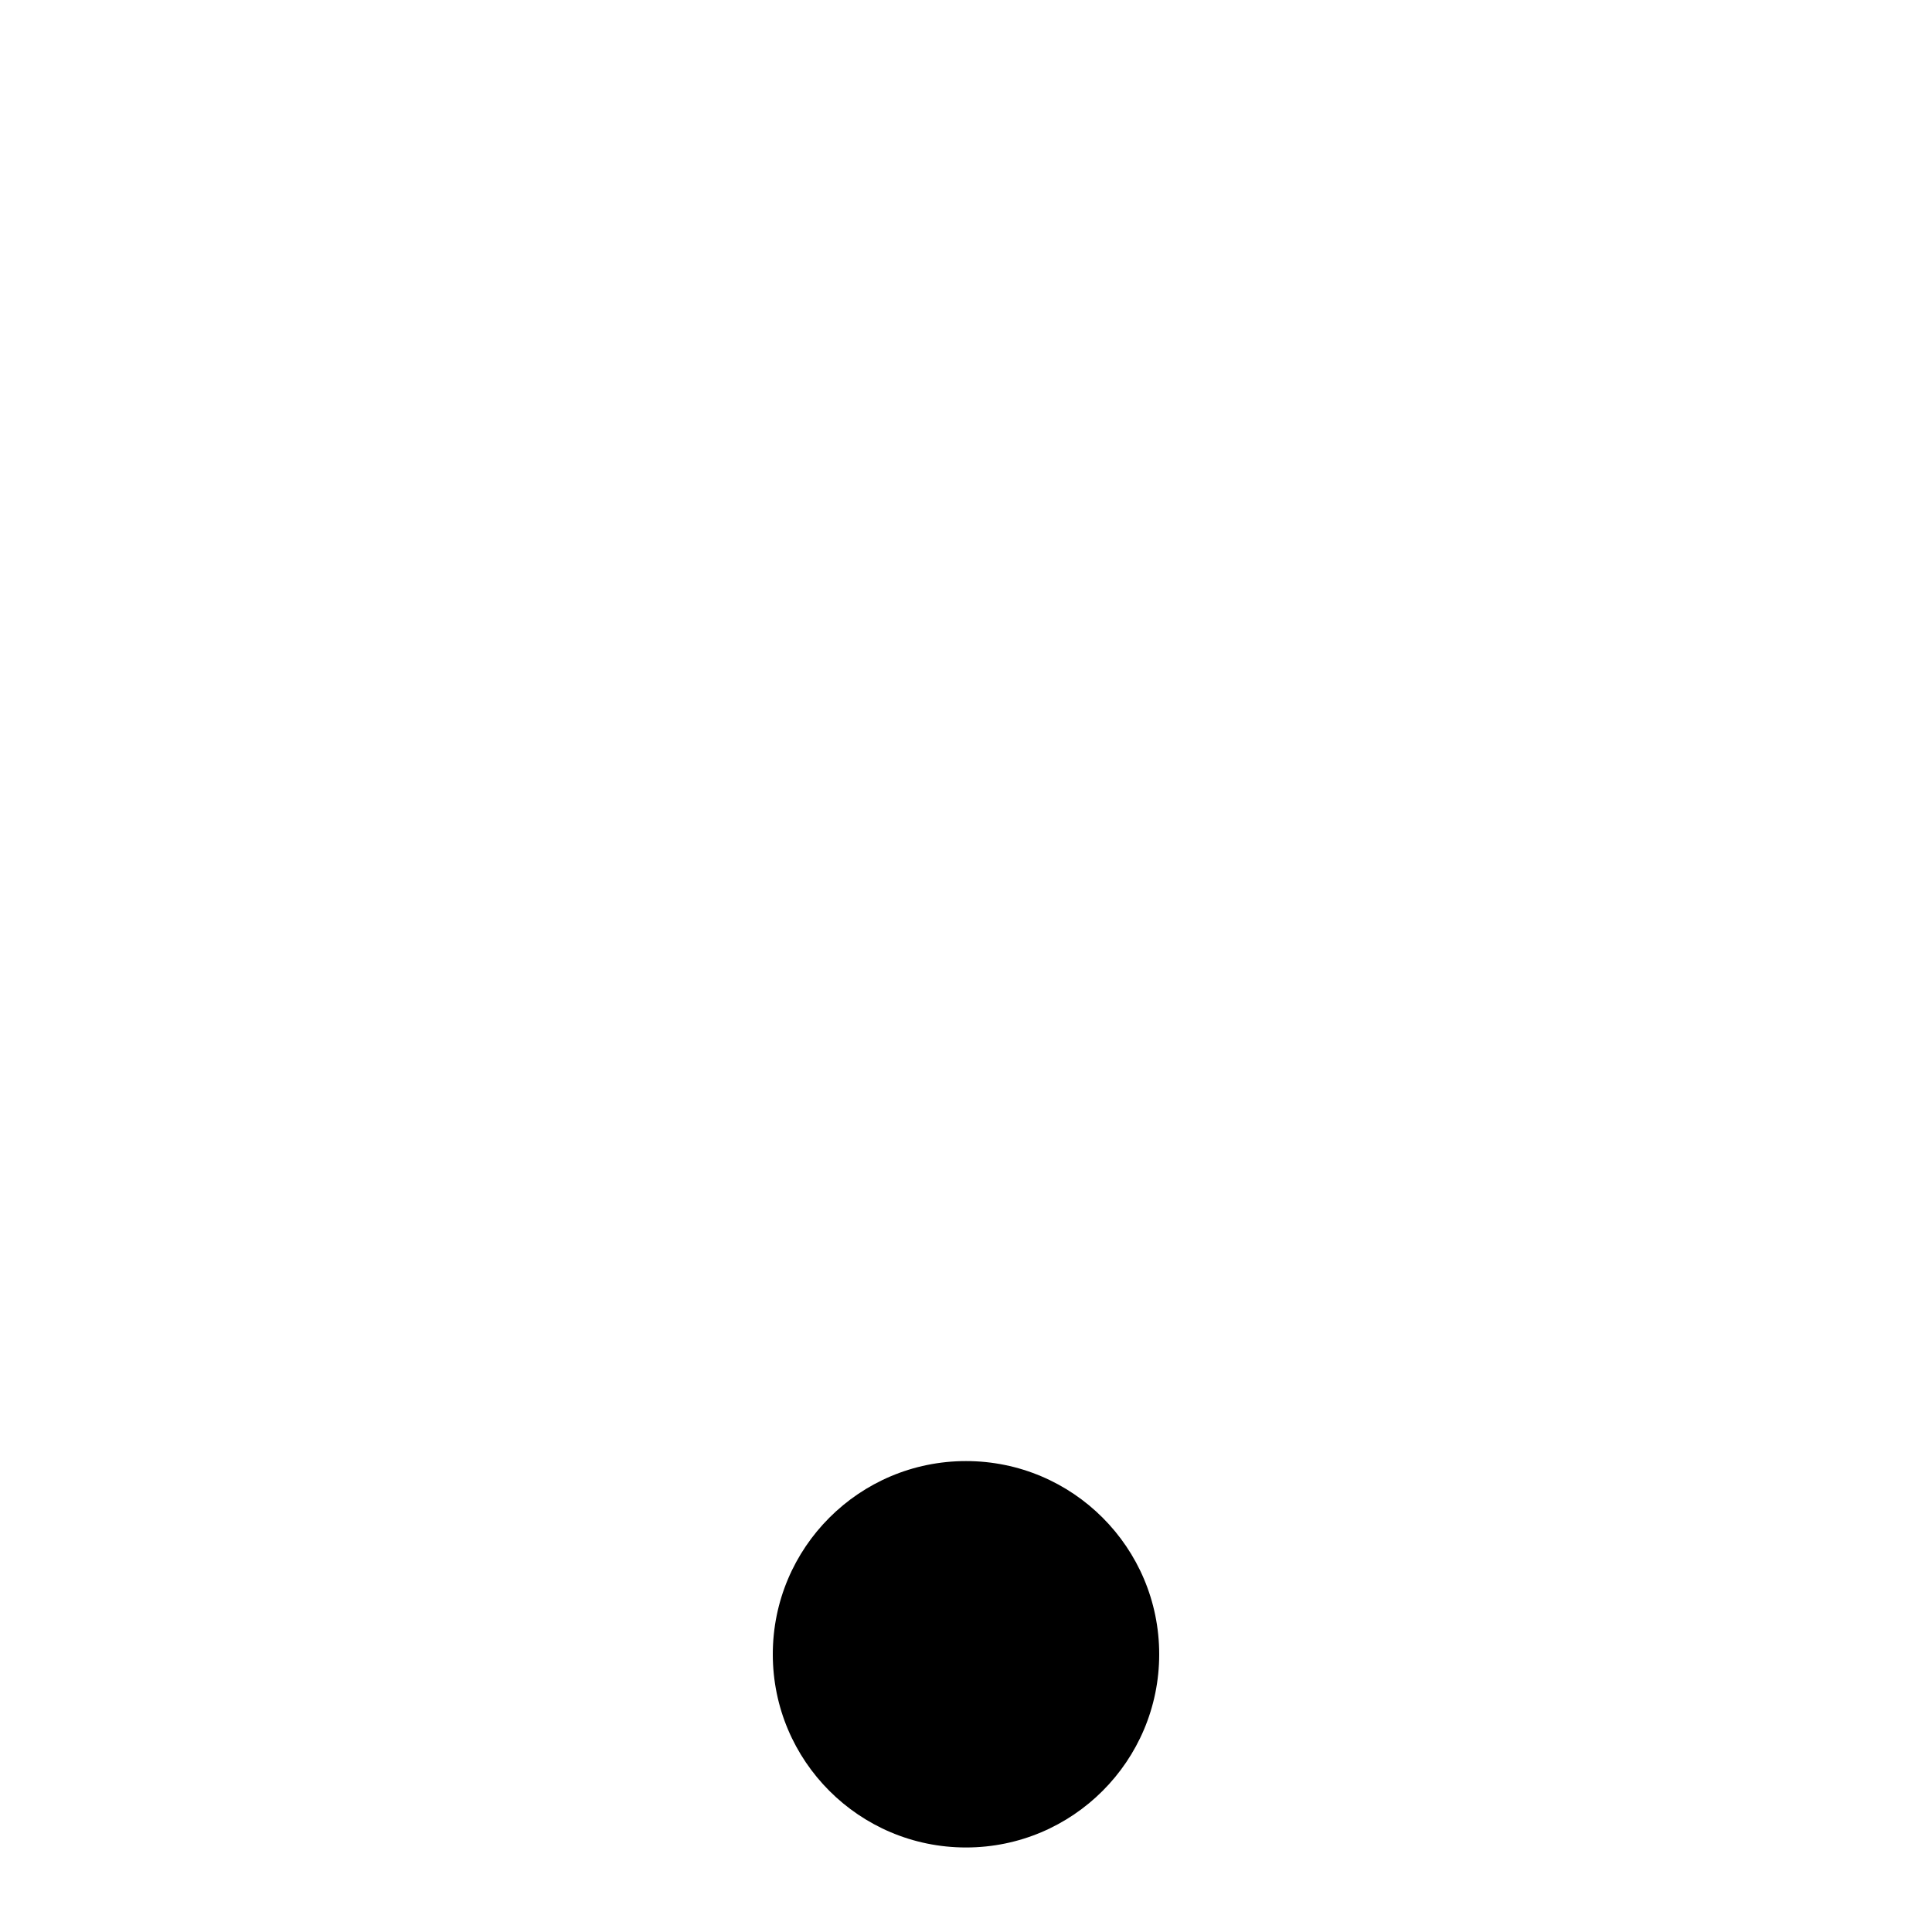
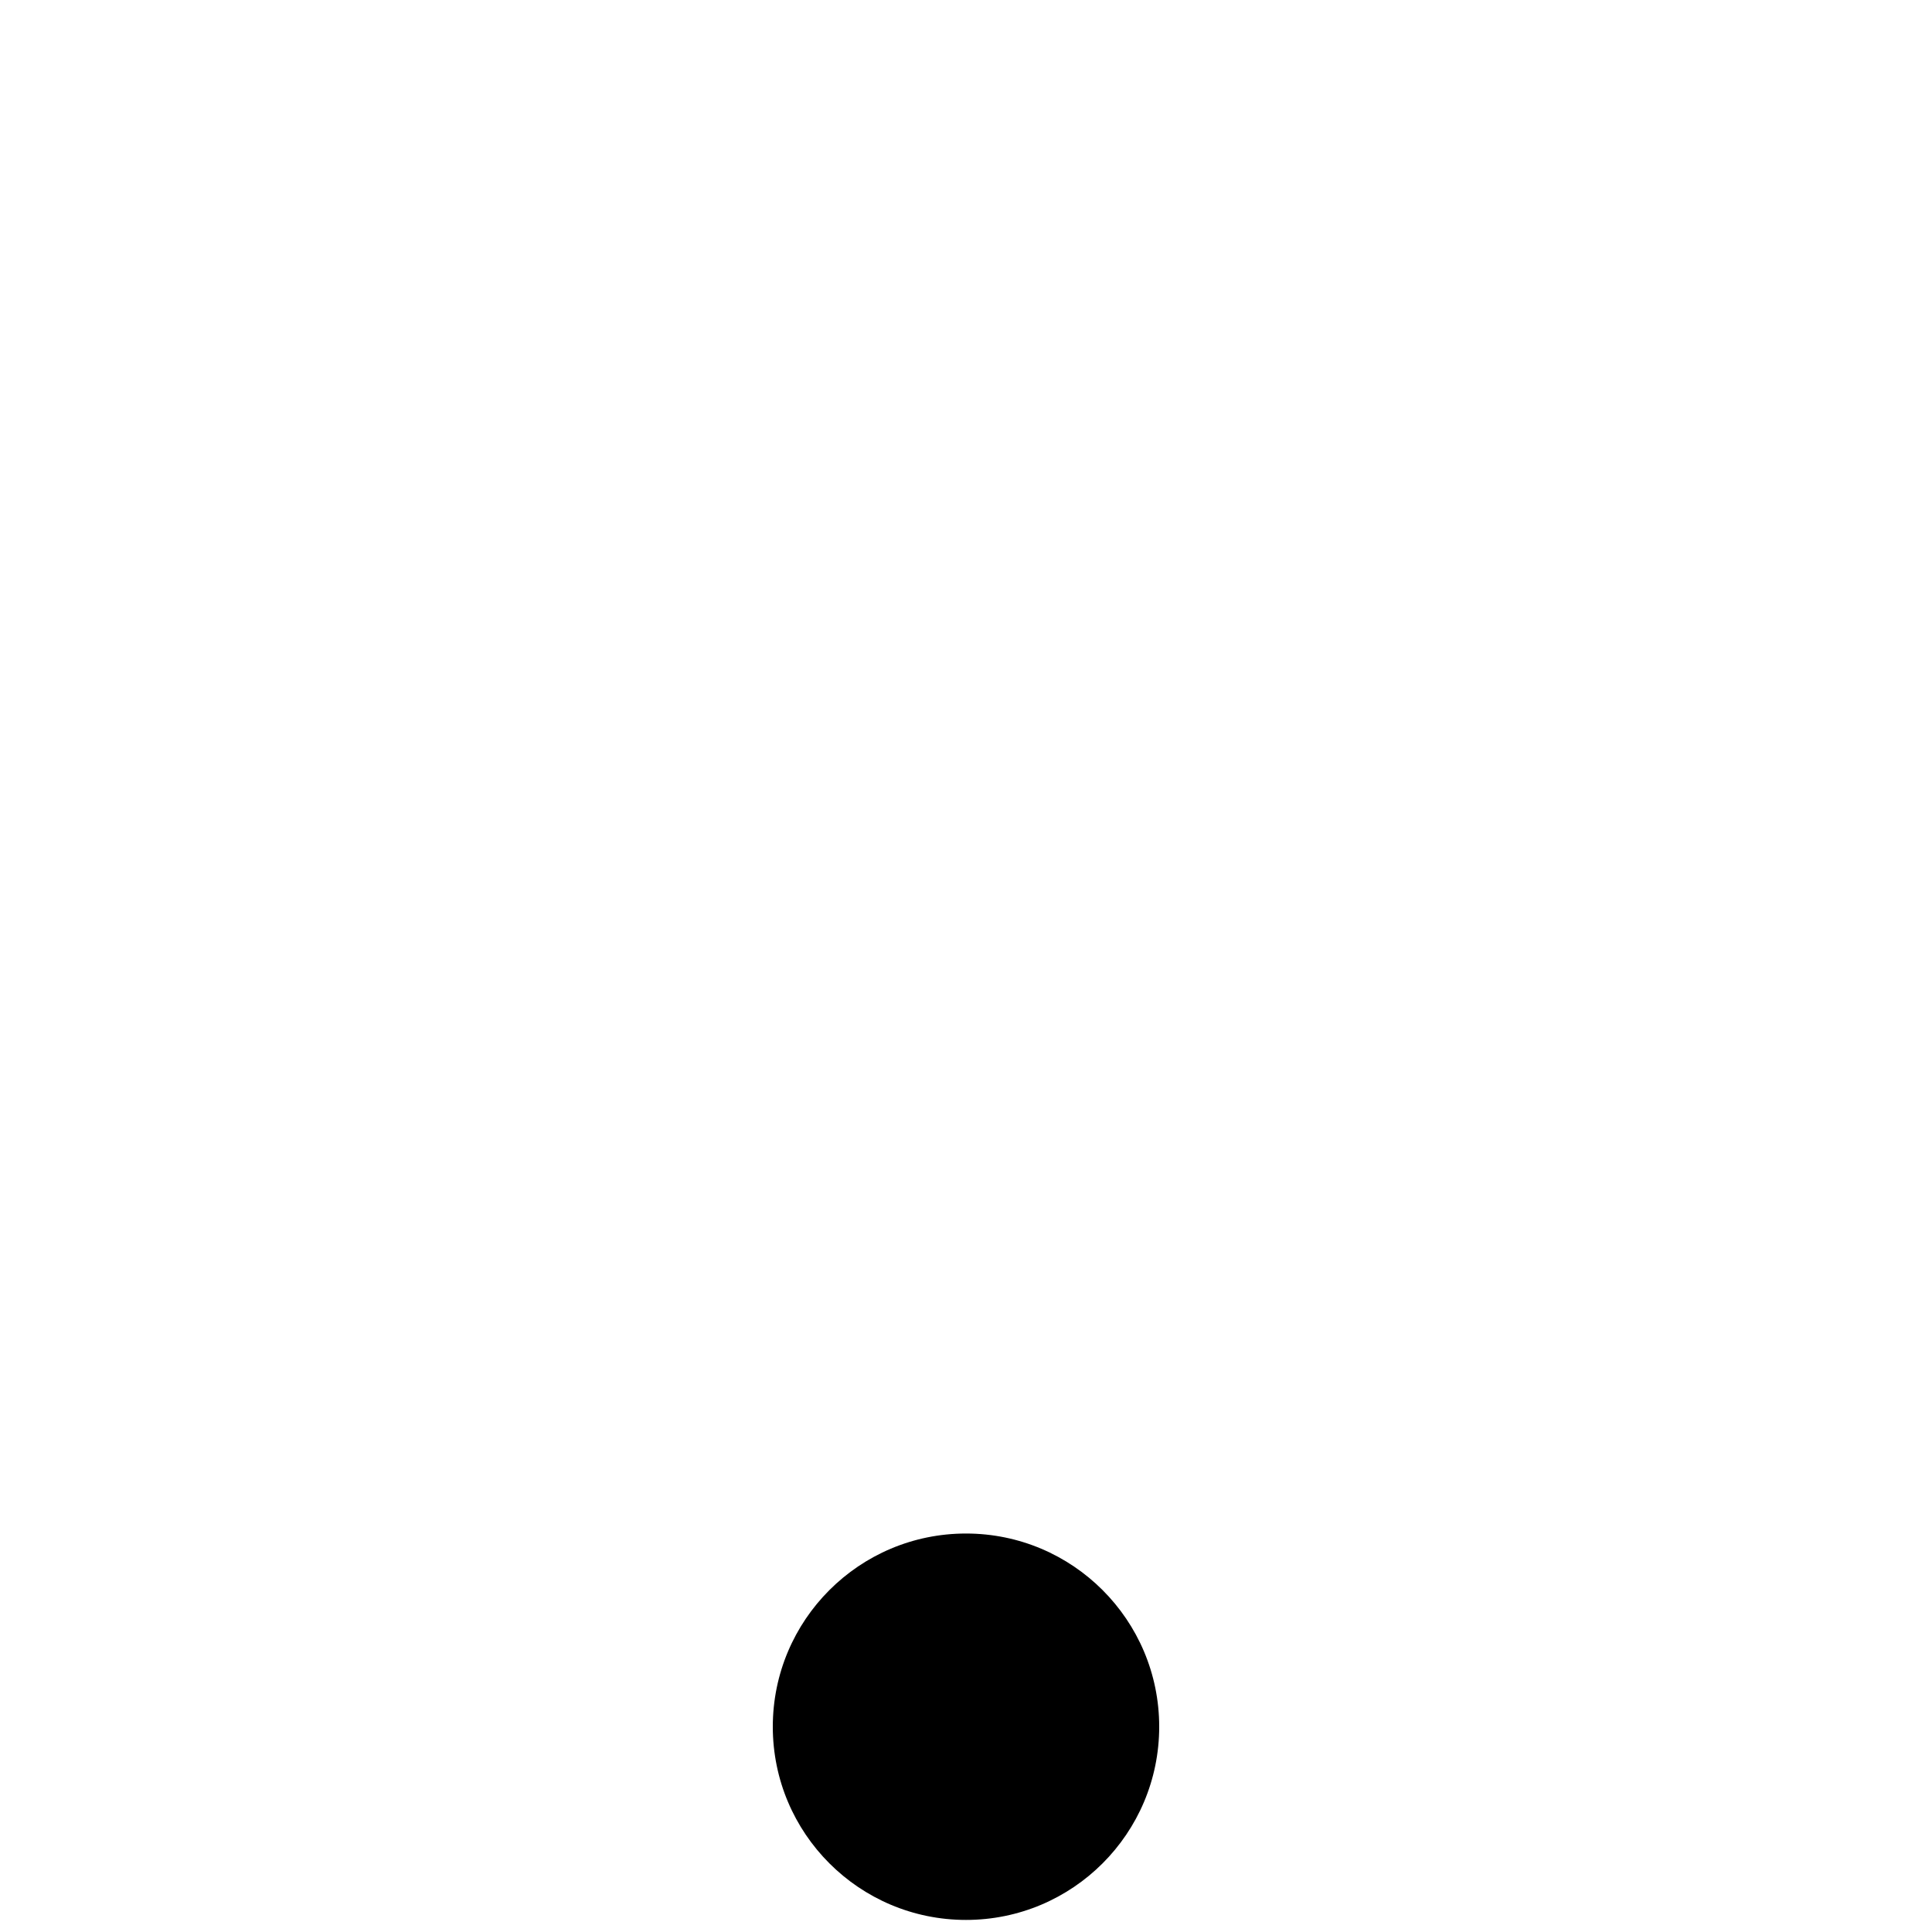
<svg xmlns="http://www.w3.org/2000/svg" viewBox="0 0 16 16">
  <g class="ink">
-     <circle cx="8" cy="13.7" r="1.6" />
-     <path d="M5.81 11A3.4 3.4 0 0 1 10.19 11" fill="none" stroke-width="2.4" />
-     <path d="M3.5 8.24A7 7 0 0 1 12.5 8.24" fill="none" stroke-width="2.4" />
+     <circle cx="8" cy="14.3" r="1.6" />
+     <path d="M5.53 10.78A4.3 4.3 0 0 1 10.47 10.78" fill="none" stroke-width="2.4" />
+     <path d="M3.3 7.58A8.2 8.2 0 0 1 12.7 7.58" fill="none" stroke-width="2.4" />
  </g>
  <g class="shade">
-     <path d="M1.19 5.48A10.6 10.6 0 0 1 14.81 5.48" fill="none" stroke-width="2.4" />
+     <path d="M1.06 4.39A12.1 12.1 0 0 1 14.94 4.39" fill="none" stroke-width="2.4" />
  </g>
</svg>
